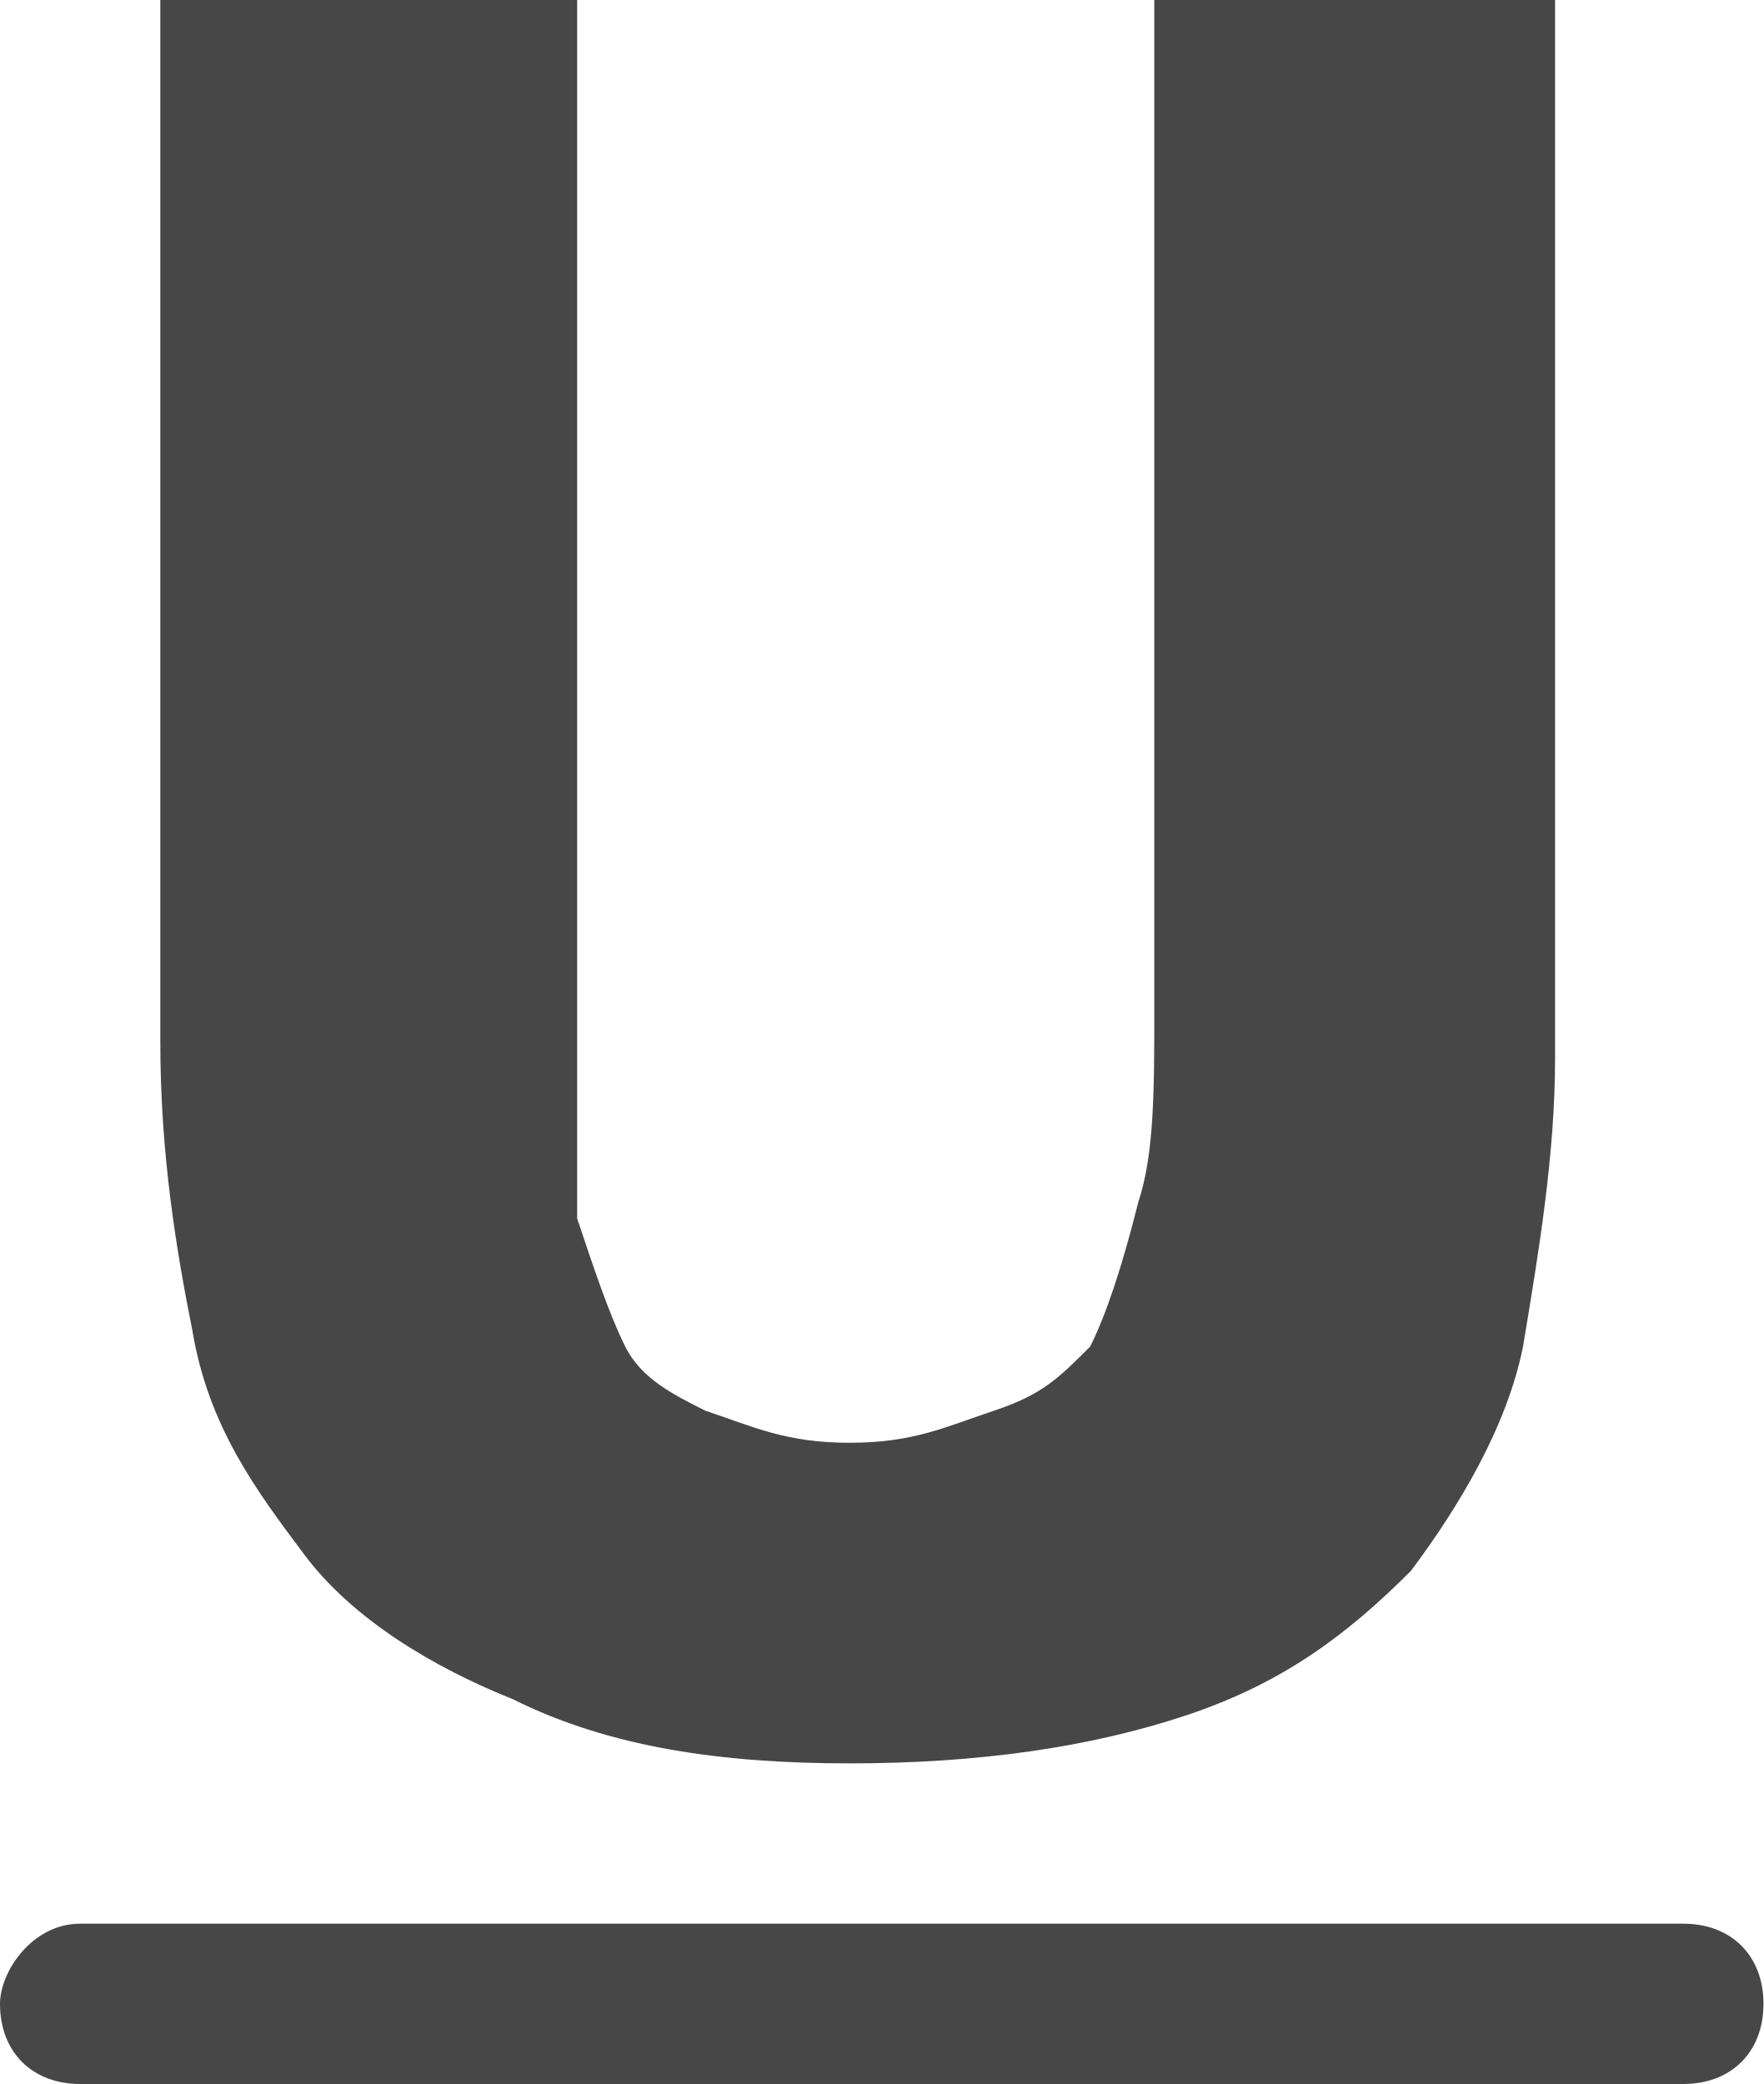
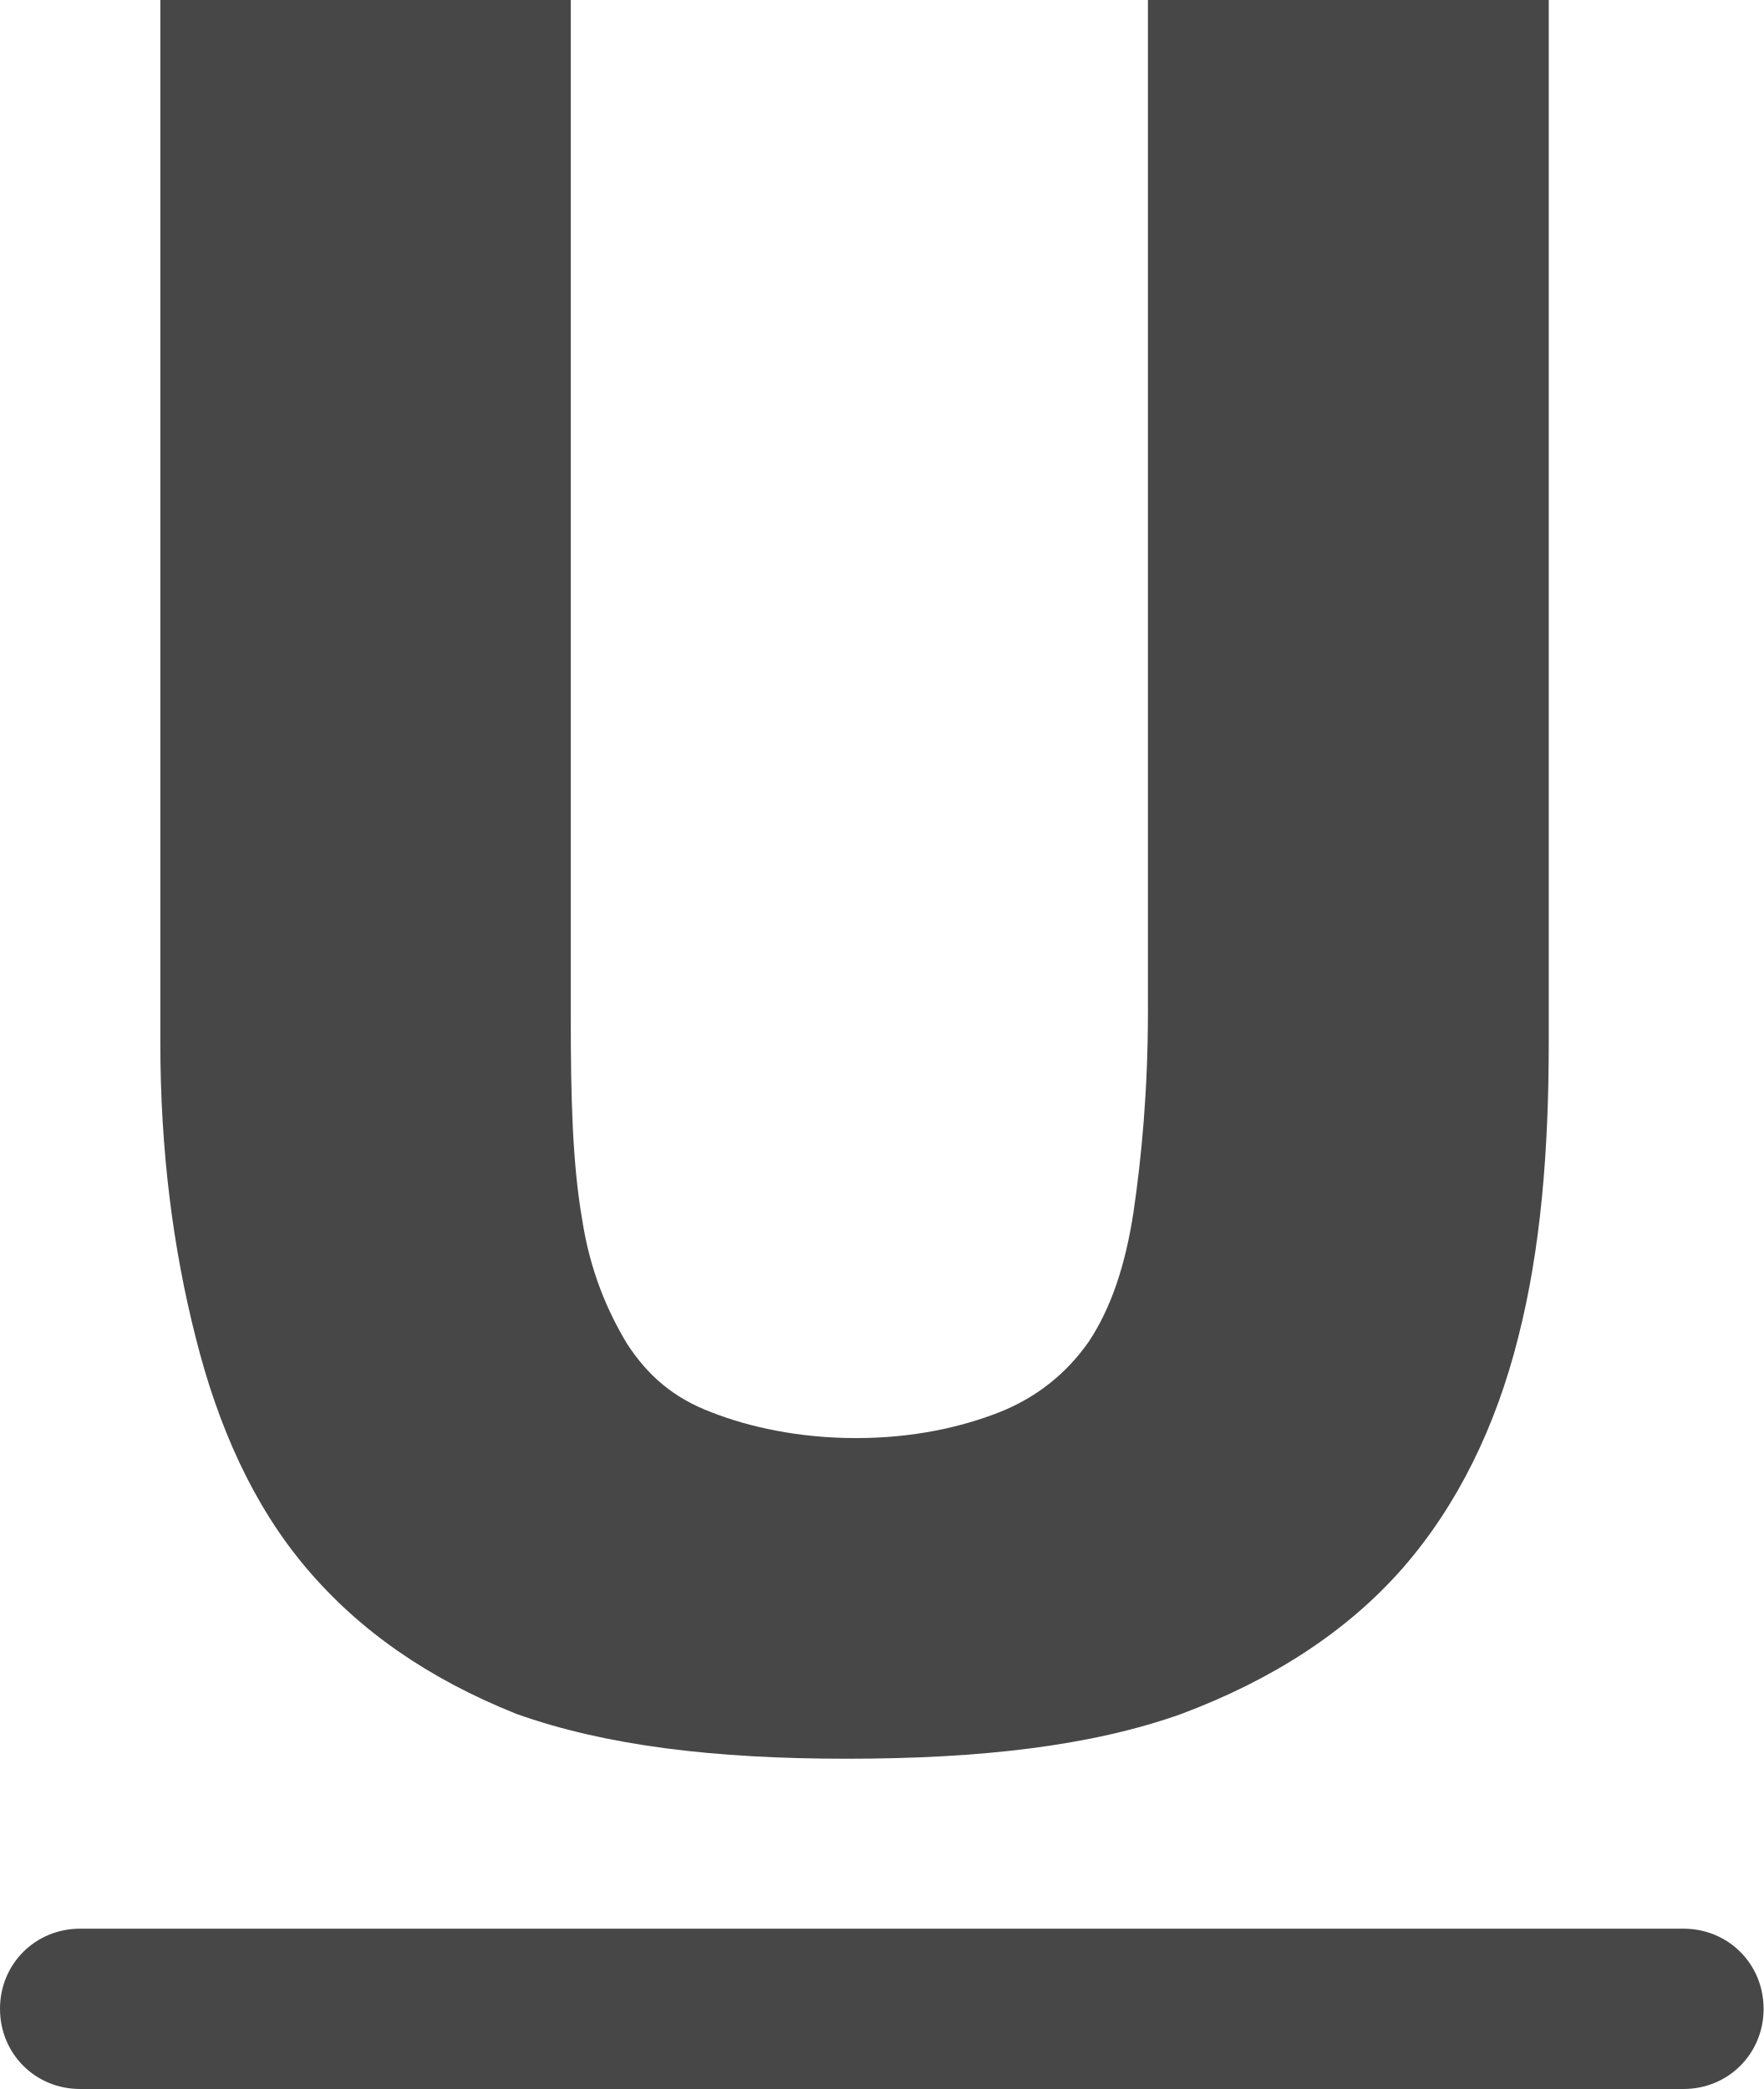
- <svg xmlns="http://www.w3.org/2000/svg" version="1.1" id="Layer_1" x="0px" y="0px" width="11px" height="13px" viewBox="0 0 11 13" enable-background="new 0 0 11 13" xml:space="preserve">
-   <path id="path4608" fill="#474747" d="M1,0v6.5c0,0.7,0.1,1.3,0.2,1.8c0.1,0.6,0.4,1,0.7,1.4  c0.3,0.4,0.8,0.7,1.3,0.9C3.8,10.9,4.5,11,5.3,11c0.8,0,1.5-0.1,2.1-0.3c0.6-0.2,1-0.5,1.4-0.9c0.3-0.4,0.6-0.9,0.7-1.4  c0.1-0.6,0.2-1.2,0.2-1.8V0H7.2v6.3c0,0.5,0,0.9-0.1,1.2C7,7.9,6.9,8.2,6.8,8.4C6.6,8.6,6.5,8.7,6.2,8.8S5.7,9,5.3,9  S4.7,8.9,4.4,8.8C4.2,8.7,4,8.6,3.9,8.4C3.8,8.2,3.7,7.9,3.6,7.6C3.6,7.3,3.6,6.8,3.6,6.3V0H1L1,0z M0.5,12C0.2,12,0,12.3,0,12.5  C0,12.8,0.2,13,0.5,13h10c0.3,0,0.5-0.2,0.5-0.5c0-0.3-0.2-0.5-0.5-0.5H0.5z" />
+ <svg xmlns="http://www.w3.org/2000/svg" width="11" height="13.03" viewBox="0 0 11 13.03" enable-background="new 0 0 11 13.03">
+   <path fill="#484748" d="m1 0v6.5c0 .68.08 1.29.22 1.84.14.56.36 1.05.69 1.44.33.39.76.69 1.31.91.56.2 1.24.28 2.06.28.84 0 1.53-.08 2.09-.28.56-.21 1.03-.51 1.38-.91.34-.39.58-.88.72-1.44.14-.55.19-1.16.19-1.84v-6.5h-2.5v6.31c0 .49-.04.91-.09 1.25-.05.33-.14.6-.28.81-.14.2-.33.35-.56.44s-.53.16-.89.16-.67-.07-.9-.16c-.24-.09-.4-.23-.53-.43-.12-.2-.23-.45-.28-.78-.06-.35-.07-.76-.07-1.26v-6.34h-2.56m-.5 12.03c-.28 0-.5.22-.5.5 0 .28.22.5.5.5h10c.28 0 .5-.22.5-.5 0-.28-.22-.5-.5-.5h-10" />
</svg>
